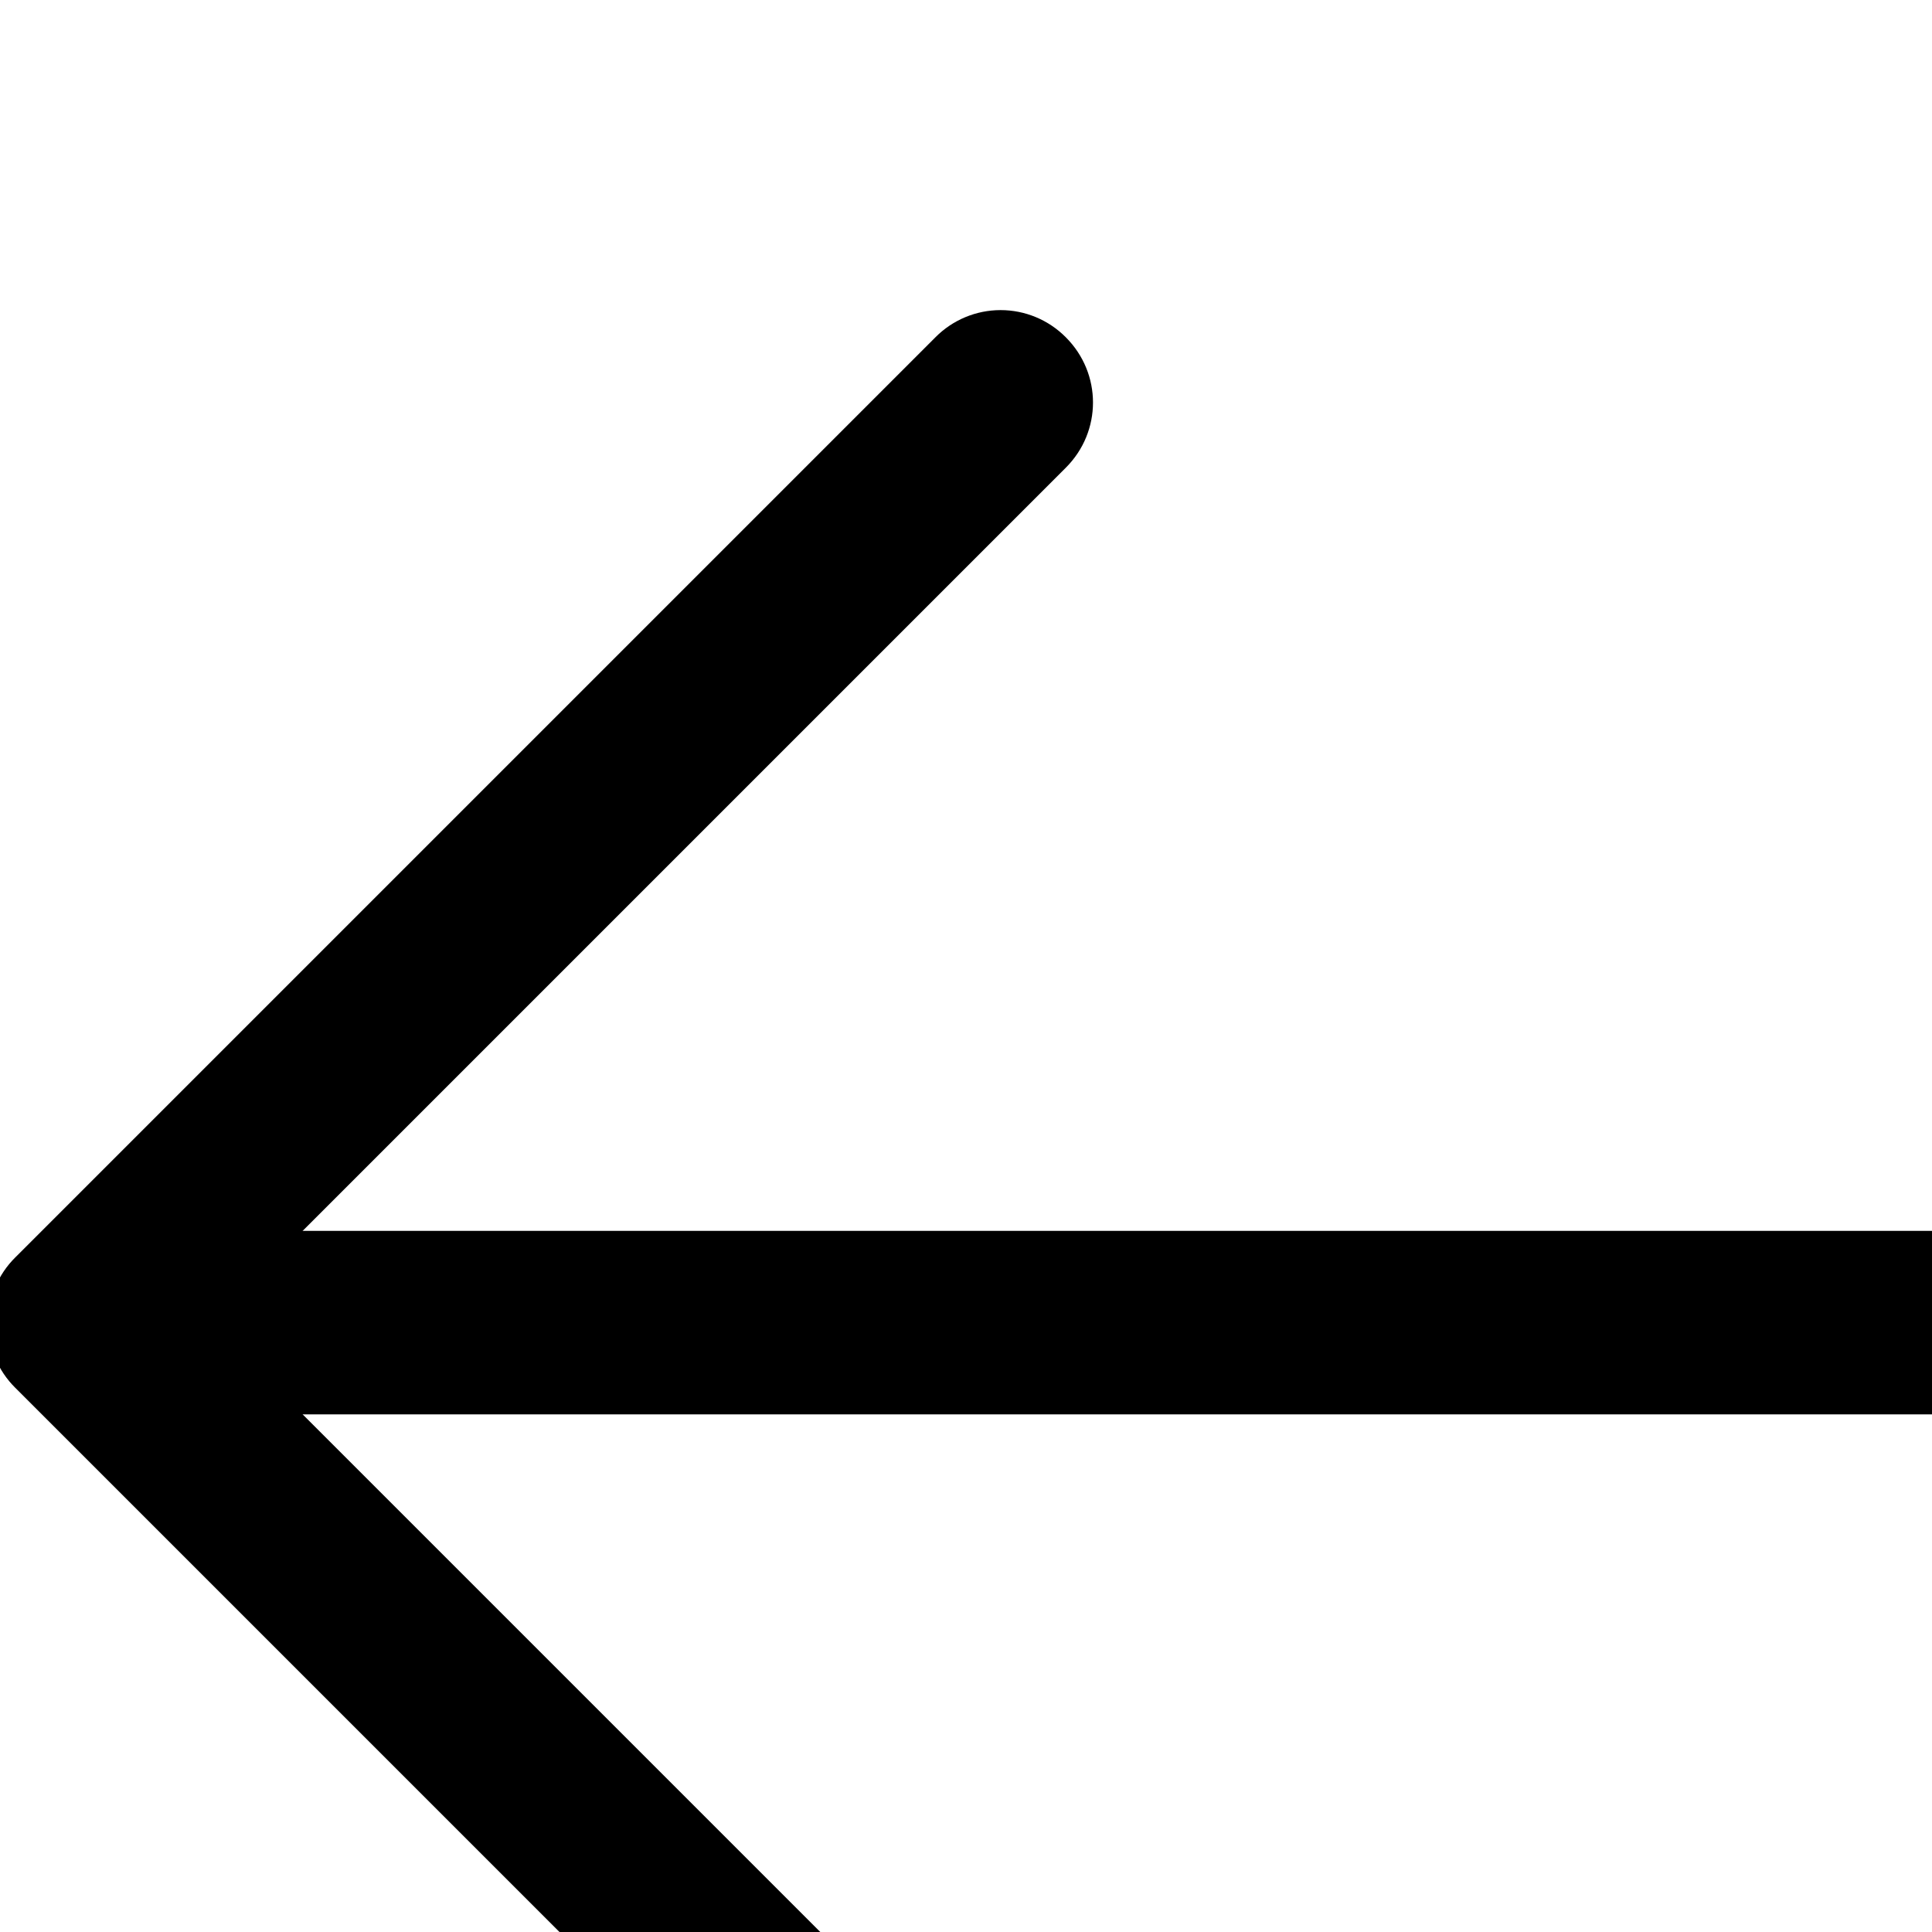
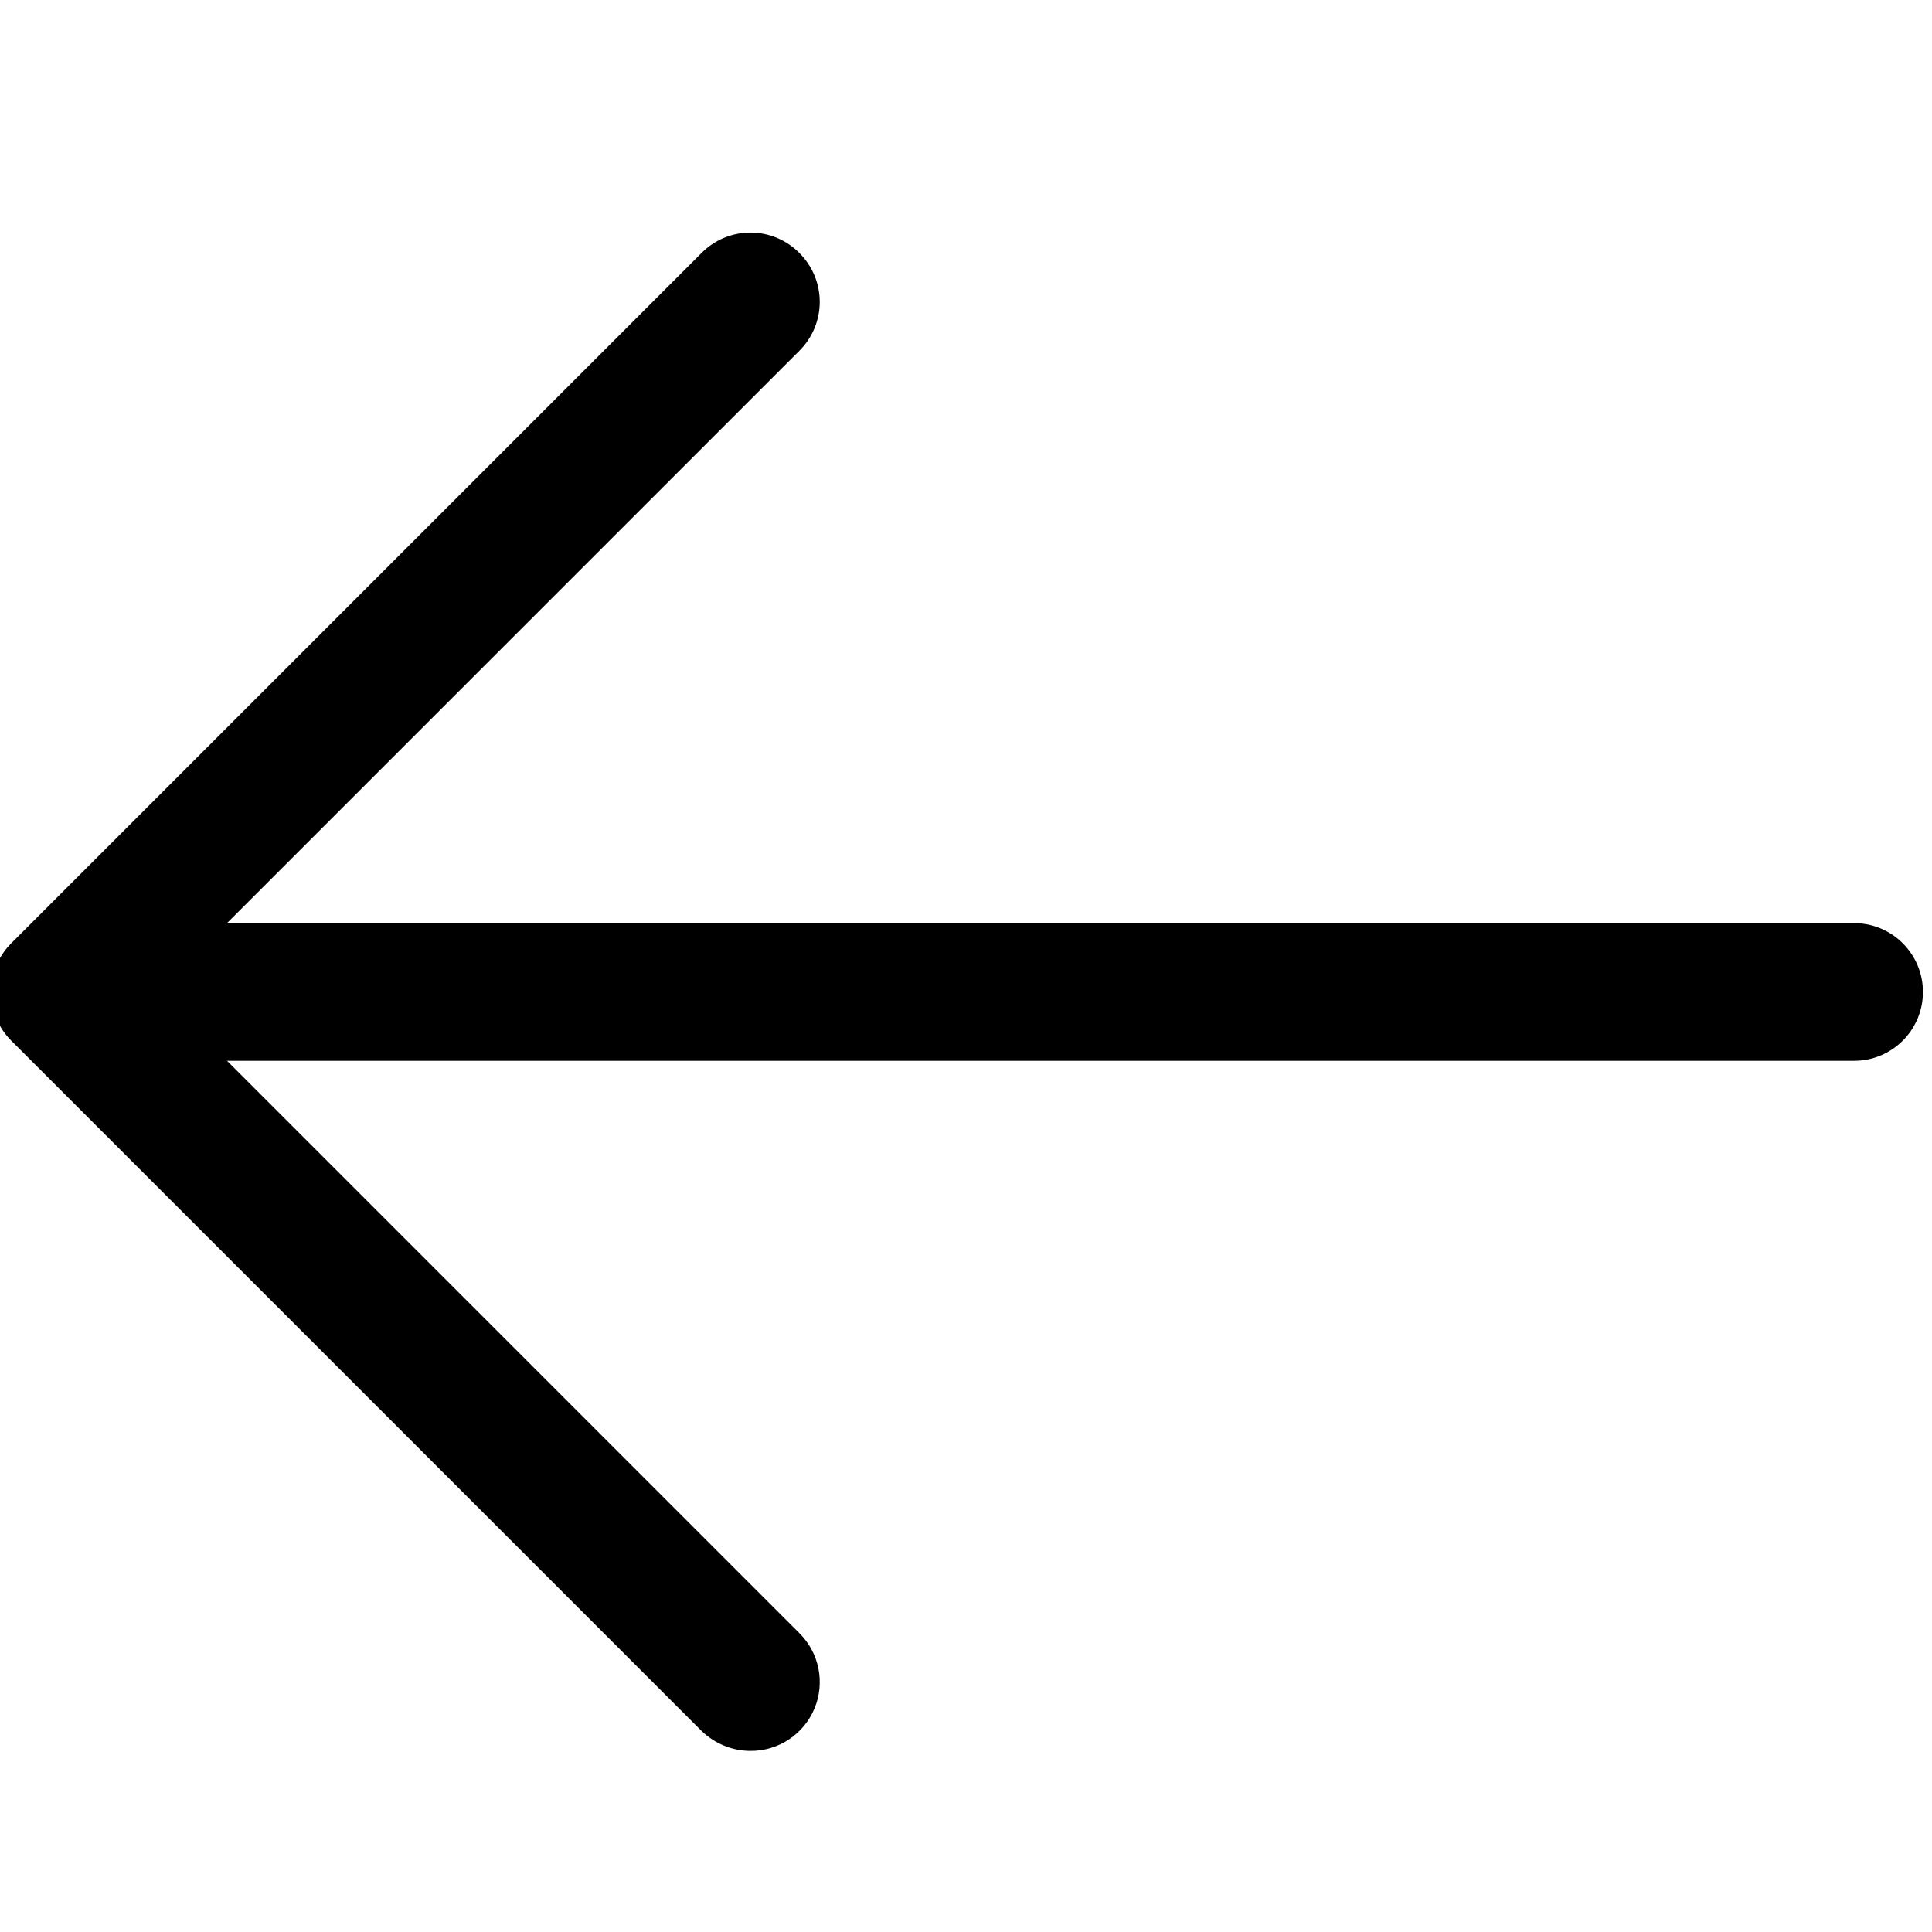
- <svg xmlns="http://www.w3.org/2000/svg" viewBox="0 0 24 24" fill="currentColor">
+ <svg xmlns="http://www.w3.org/2000/svg" viewBox="0 0 32 32" fill="currentColor">
  <path d="M30.71 17.57H1a1.14 1.14 0 1 1 0-2.28h29.71a1.14 1.14 0 1 1 0 2.28" />
  <path d="M12.43 29c-.29 0-.58-.11-.81-.33L.19 17.24a1.14 1.14 0 0 1 0-1.62L11.62 4.19a1.14 1.14 0 0 1 1.62 0c.45.45.45 1.17 0 1.62L2.62 16.43l10.62 10.62a1.14 1.14 0 0 1-.81 1.95" />
</svg>
